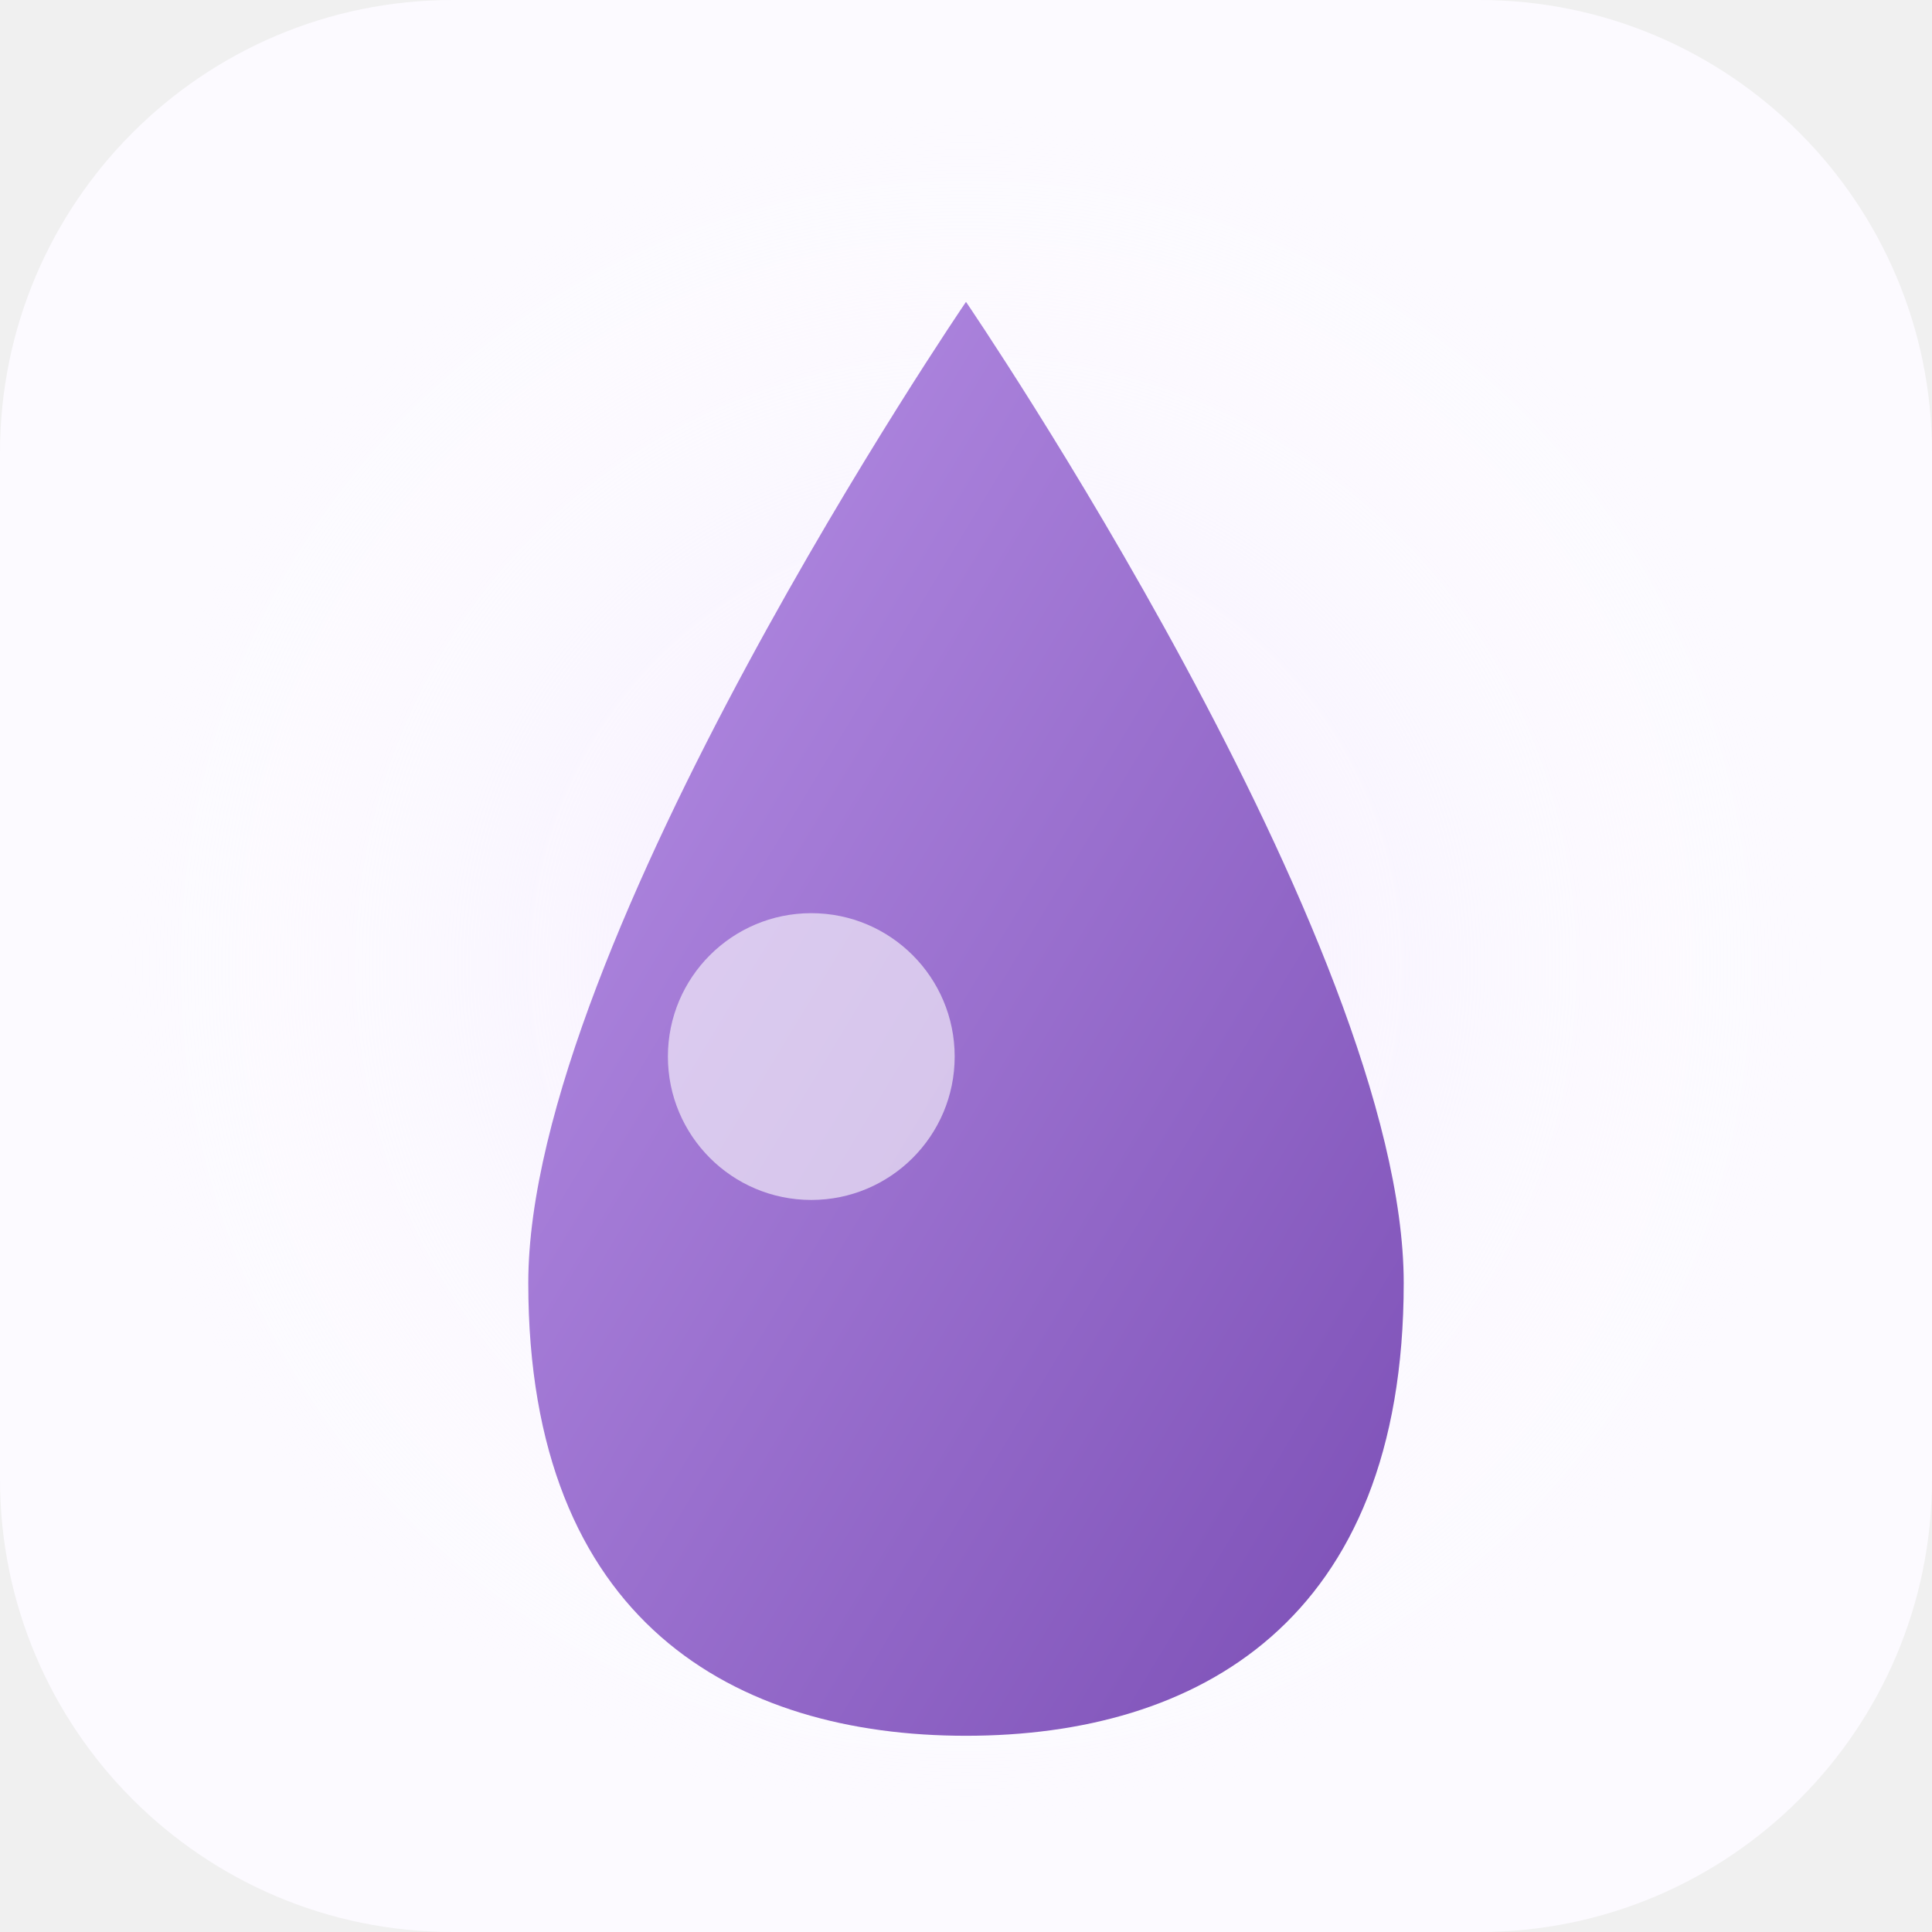
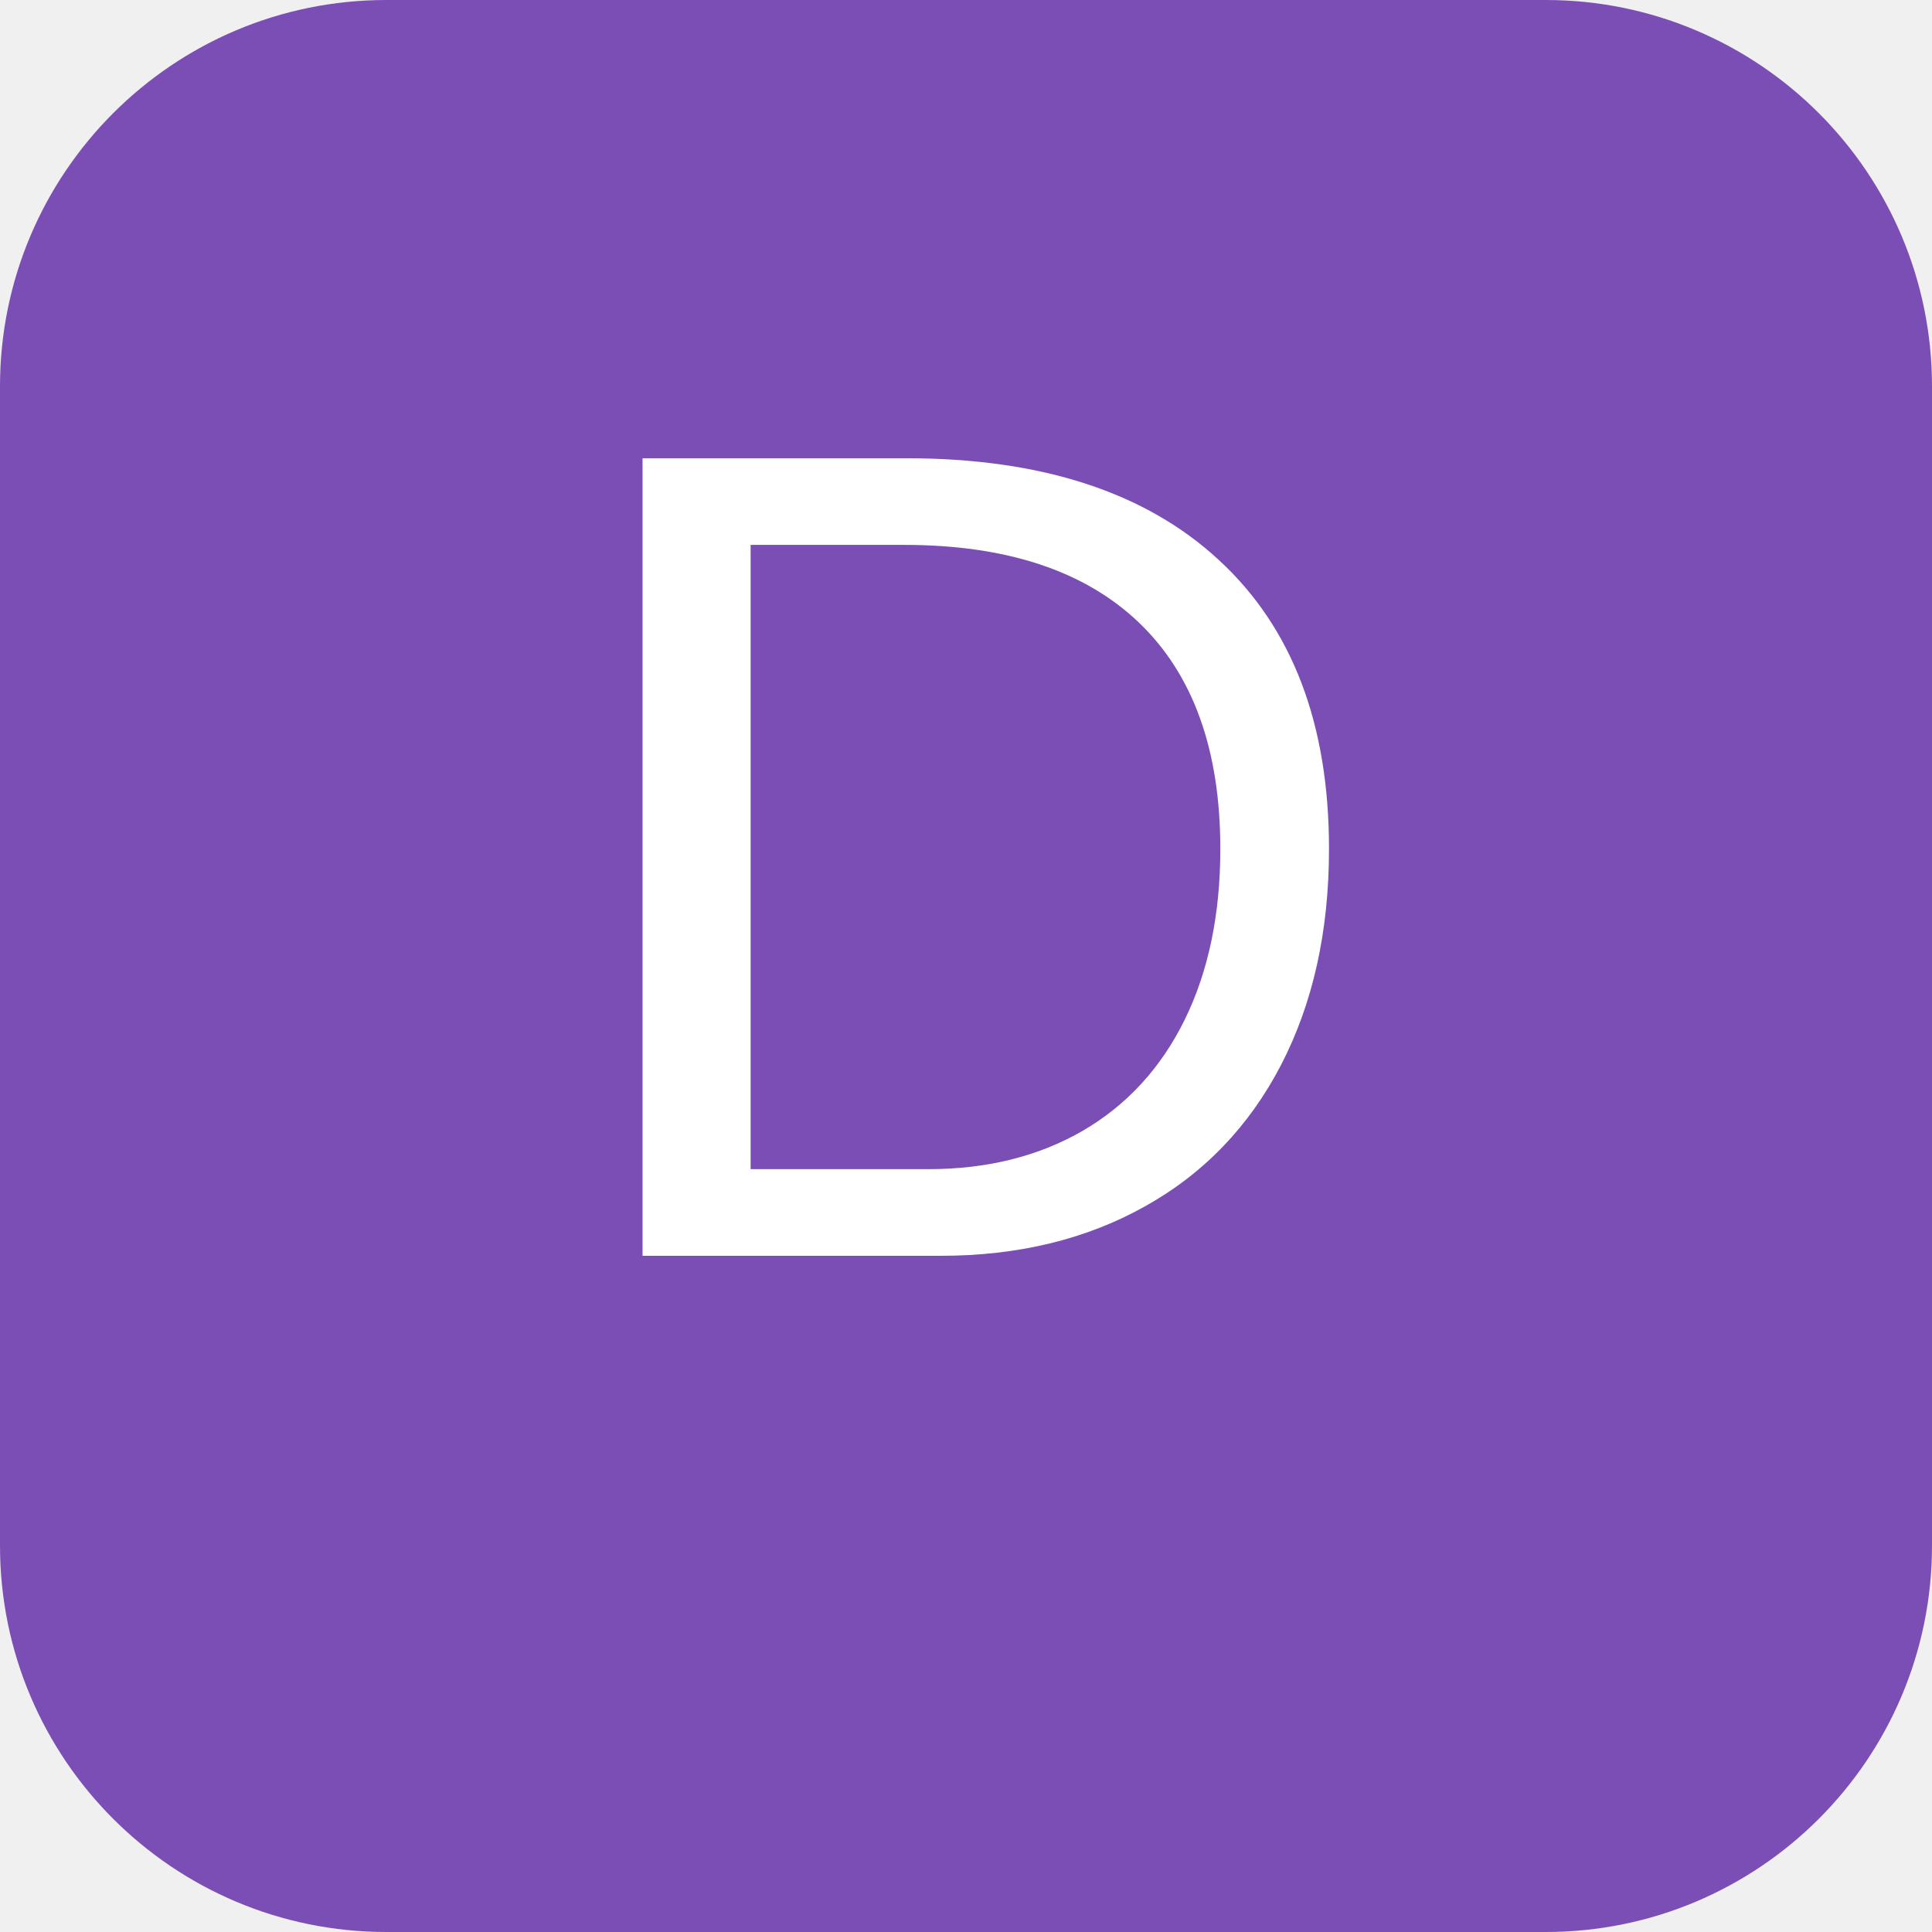
- <svg xmlns="http://www.w3.org/2000/svg" viewBox="0 0 512 512">
-   <rect width="512" height="512" rx="120" fill="#fcfaff" />
-   <circle cx="256" cy="256" r="230" fill="url(#radialGlow)" />
-   <path d="M256 80 C256 80, 140 250, 140 340 C140 430, 195 460, 256 460 C317 460, 372 430, 372 340 C372 250, 256 80, 256 80 Z" fill="url(#dropGradient)" />
-   <circle cx="215" cy="280" r="38" fill="rgba(255,255,255,0.6)" />
-   <defs>
-     <radialGradient id="radialGlow" cx="50%" cy="50%" r="50%" fx="50%" fy="50%">
-       <stop offset="0%" stop-color="#f1e6ff" />
-       <stop offset="100%" stop-color="white" stop-opacity="0" />
-     </radialGradient>
-     <linearGradient id="dropGradient" x1="0%" y1="0%" x2="100%" y2="100%">
-       <stop offset="0%" stop-color="#b992e8" />
-       <stop offset="100%" stop-color="#7b4eb5" />
-     </linearGradient>
-   </defs>
+ <svg xmlns="http://www.w3.org/2000/svg" viewBox="0 0 100 100">
+   <rect width="100" height="100" rx="20" fill="#7b4eb5" />
+   <text x="50" y="65" font-family="Arial" font-size="60" text-anchor="middle" fill="white">D</text>
</svg>
